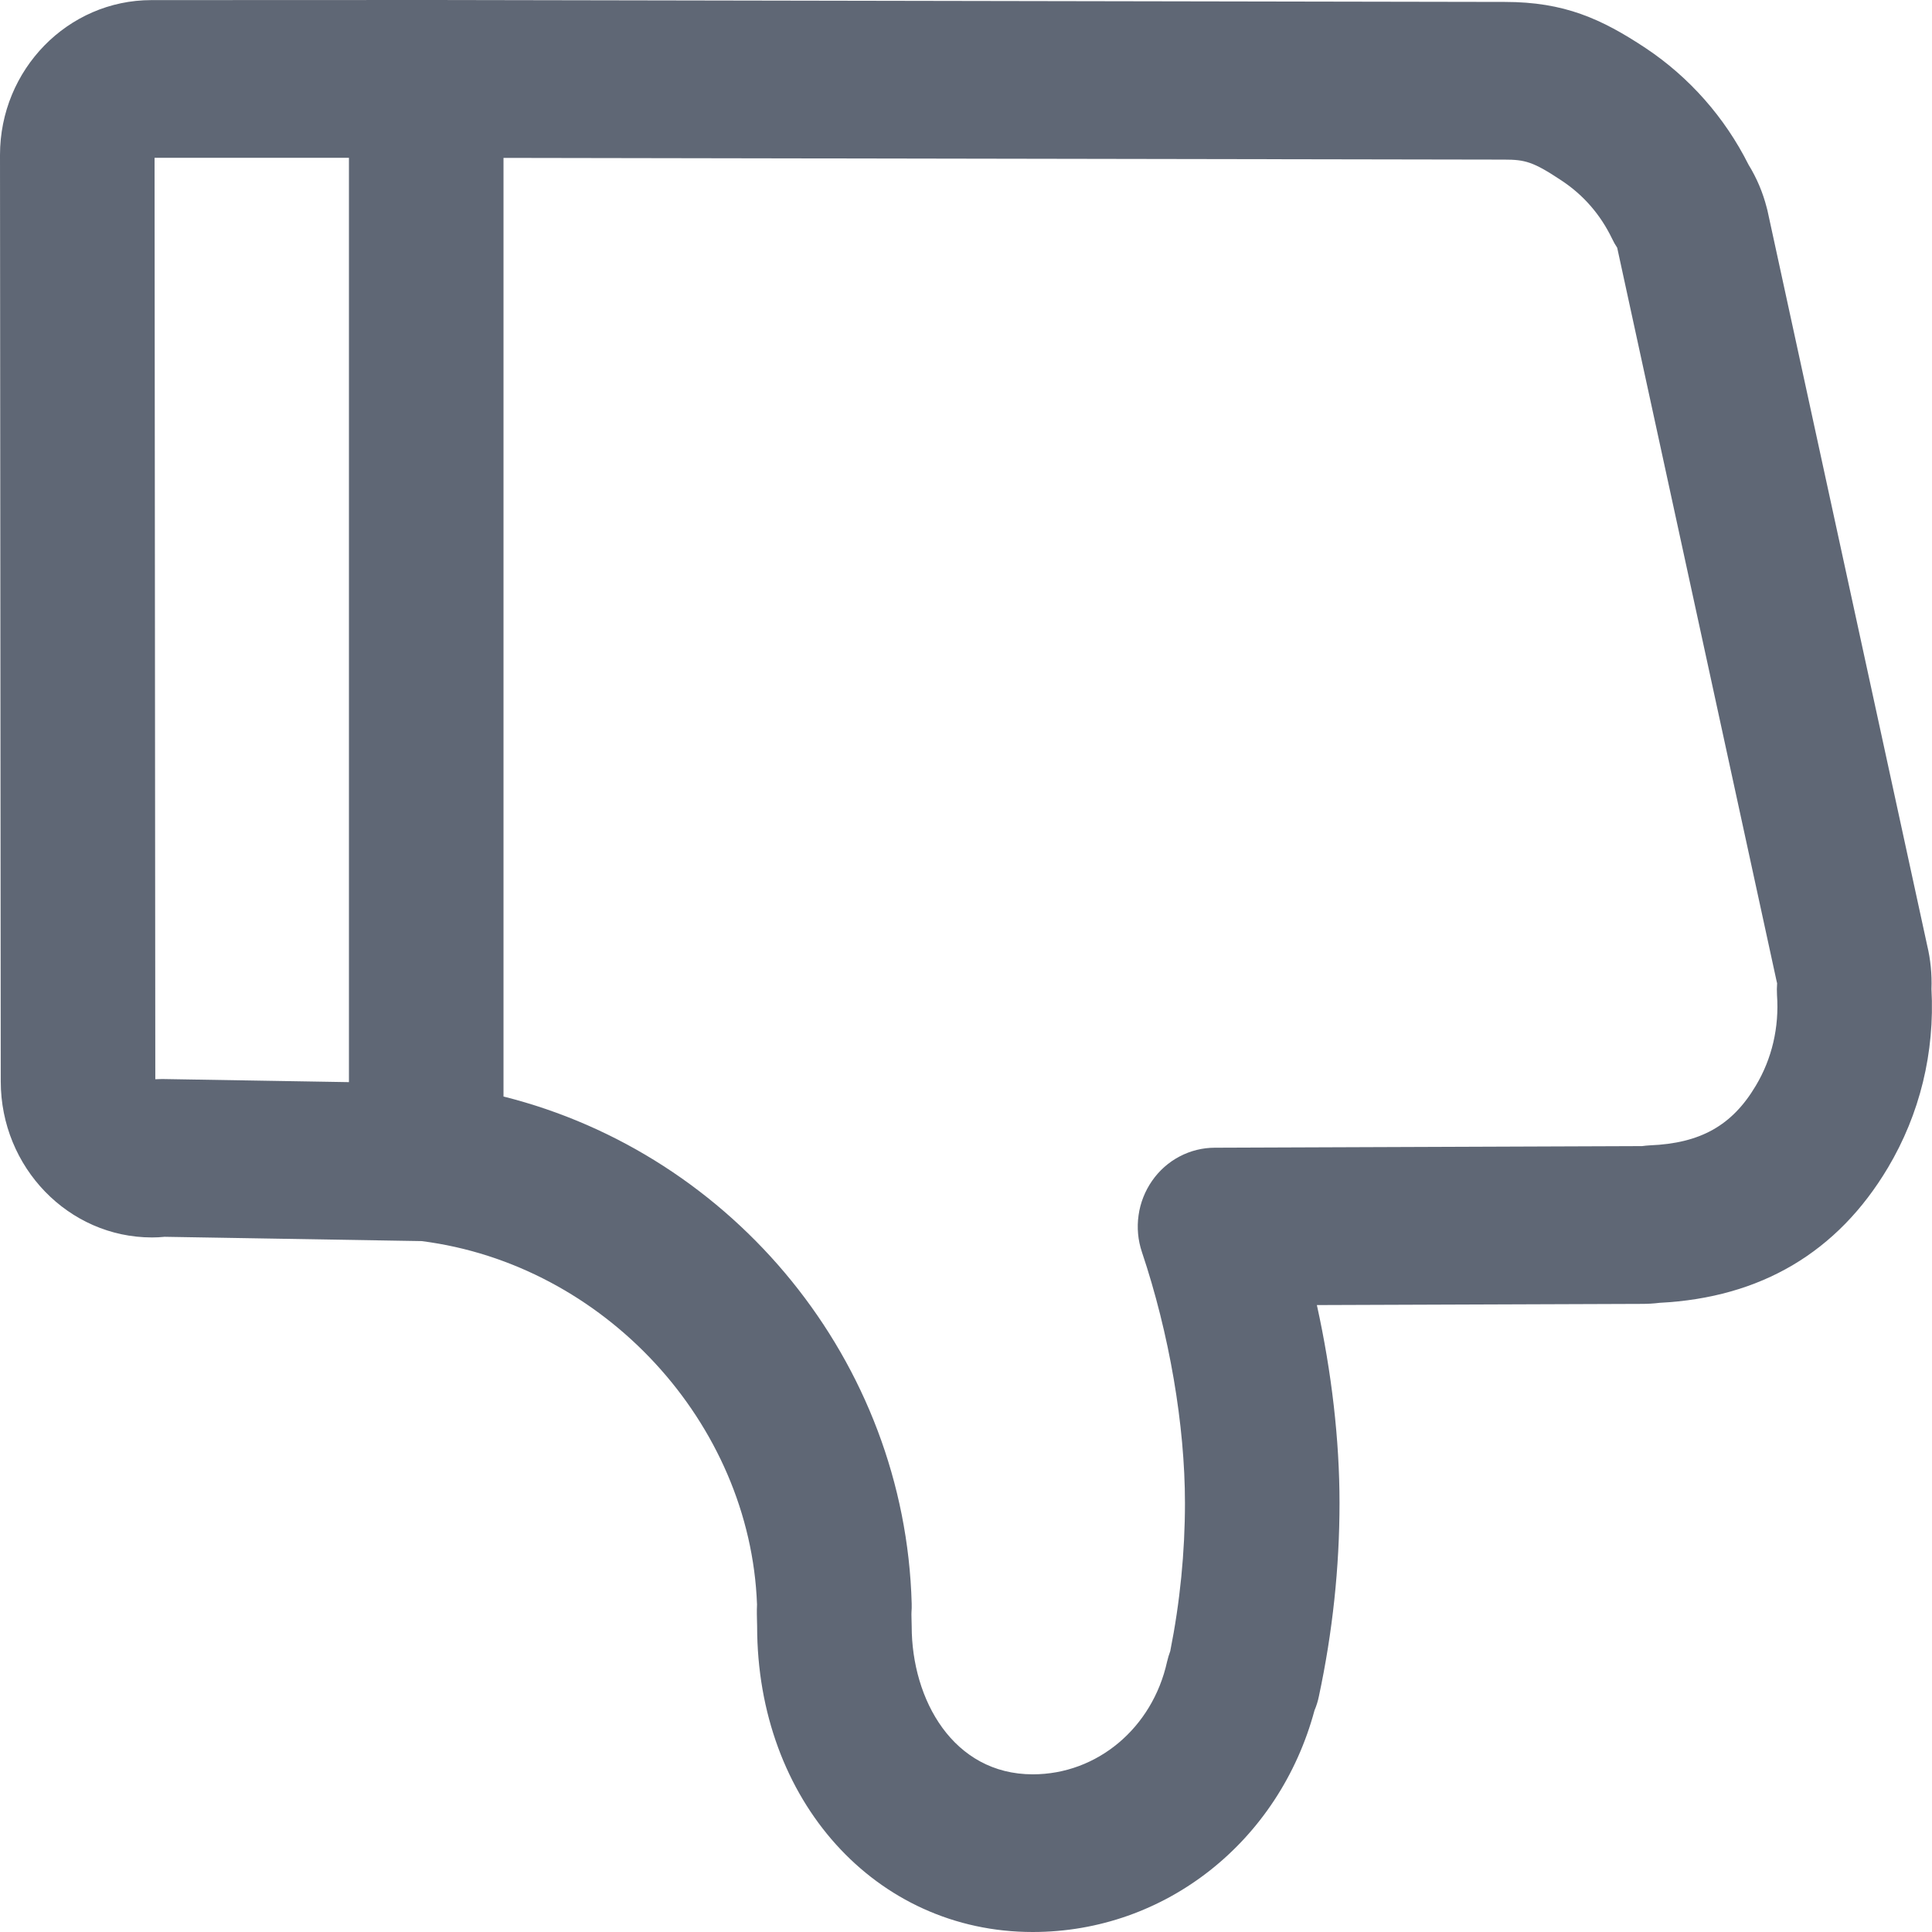
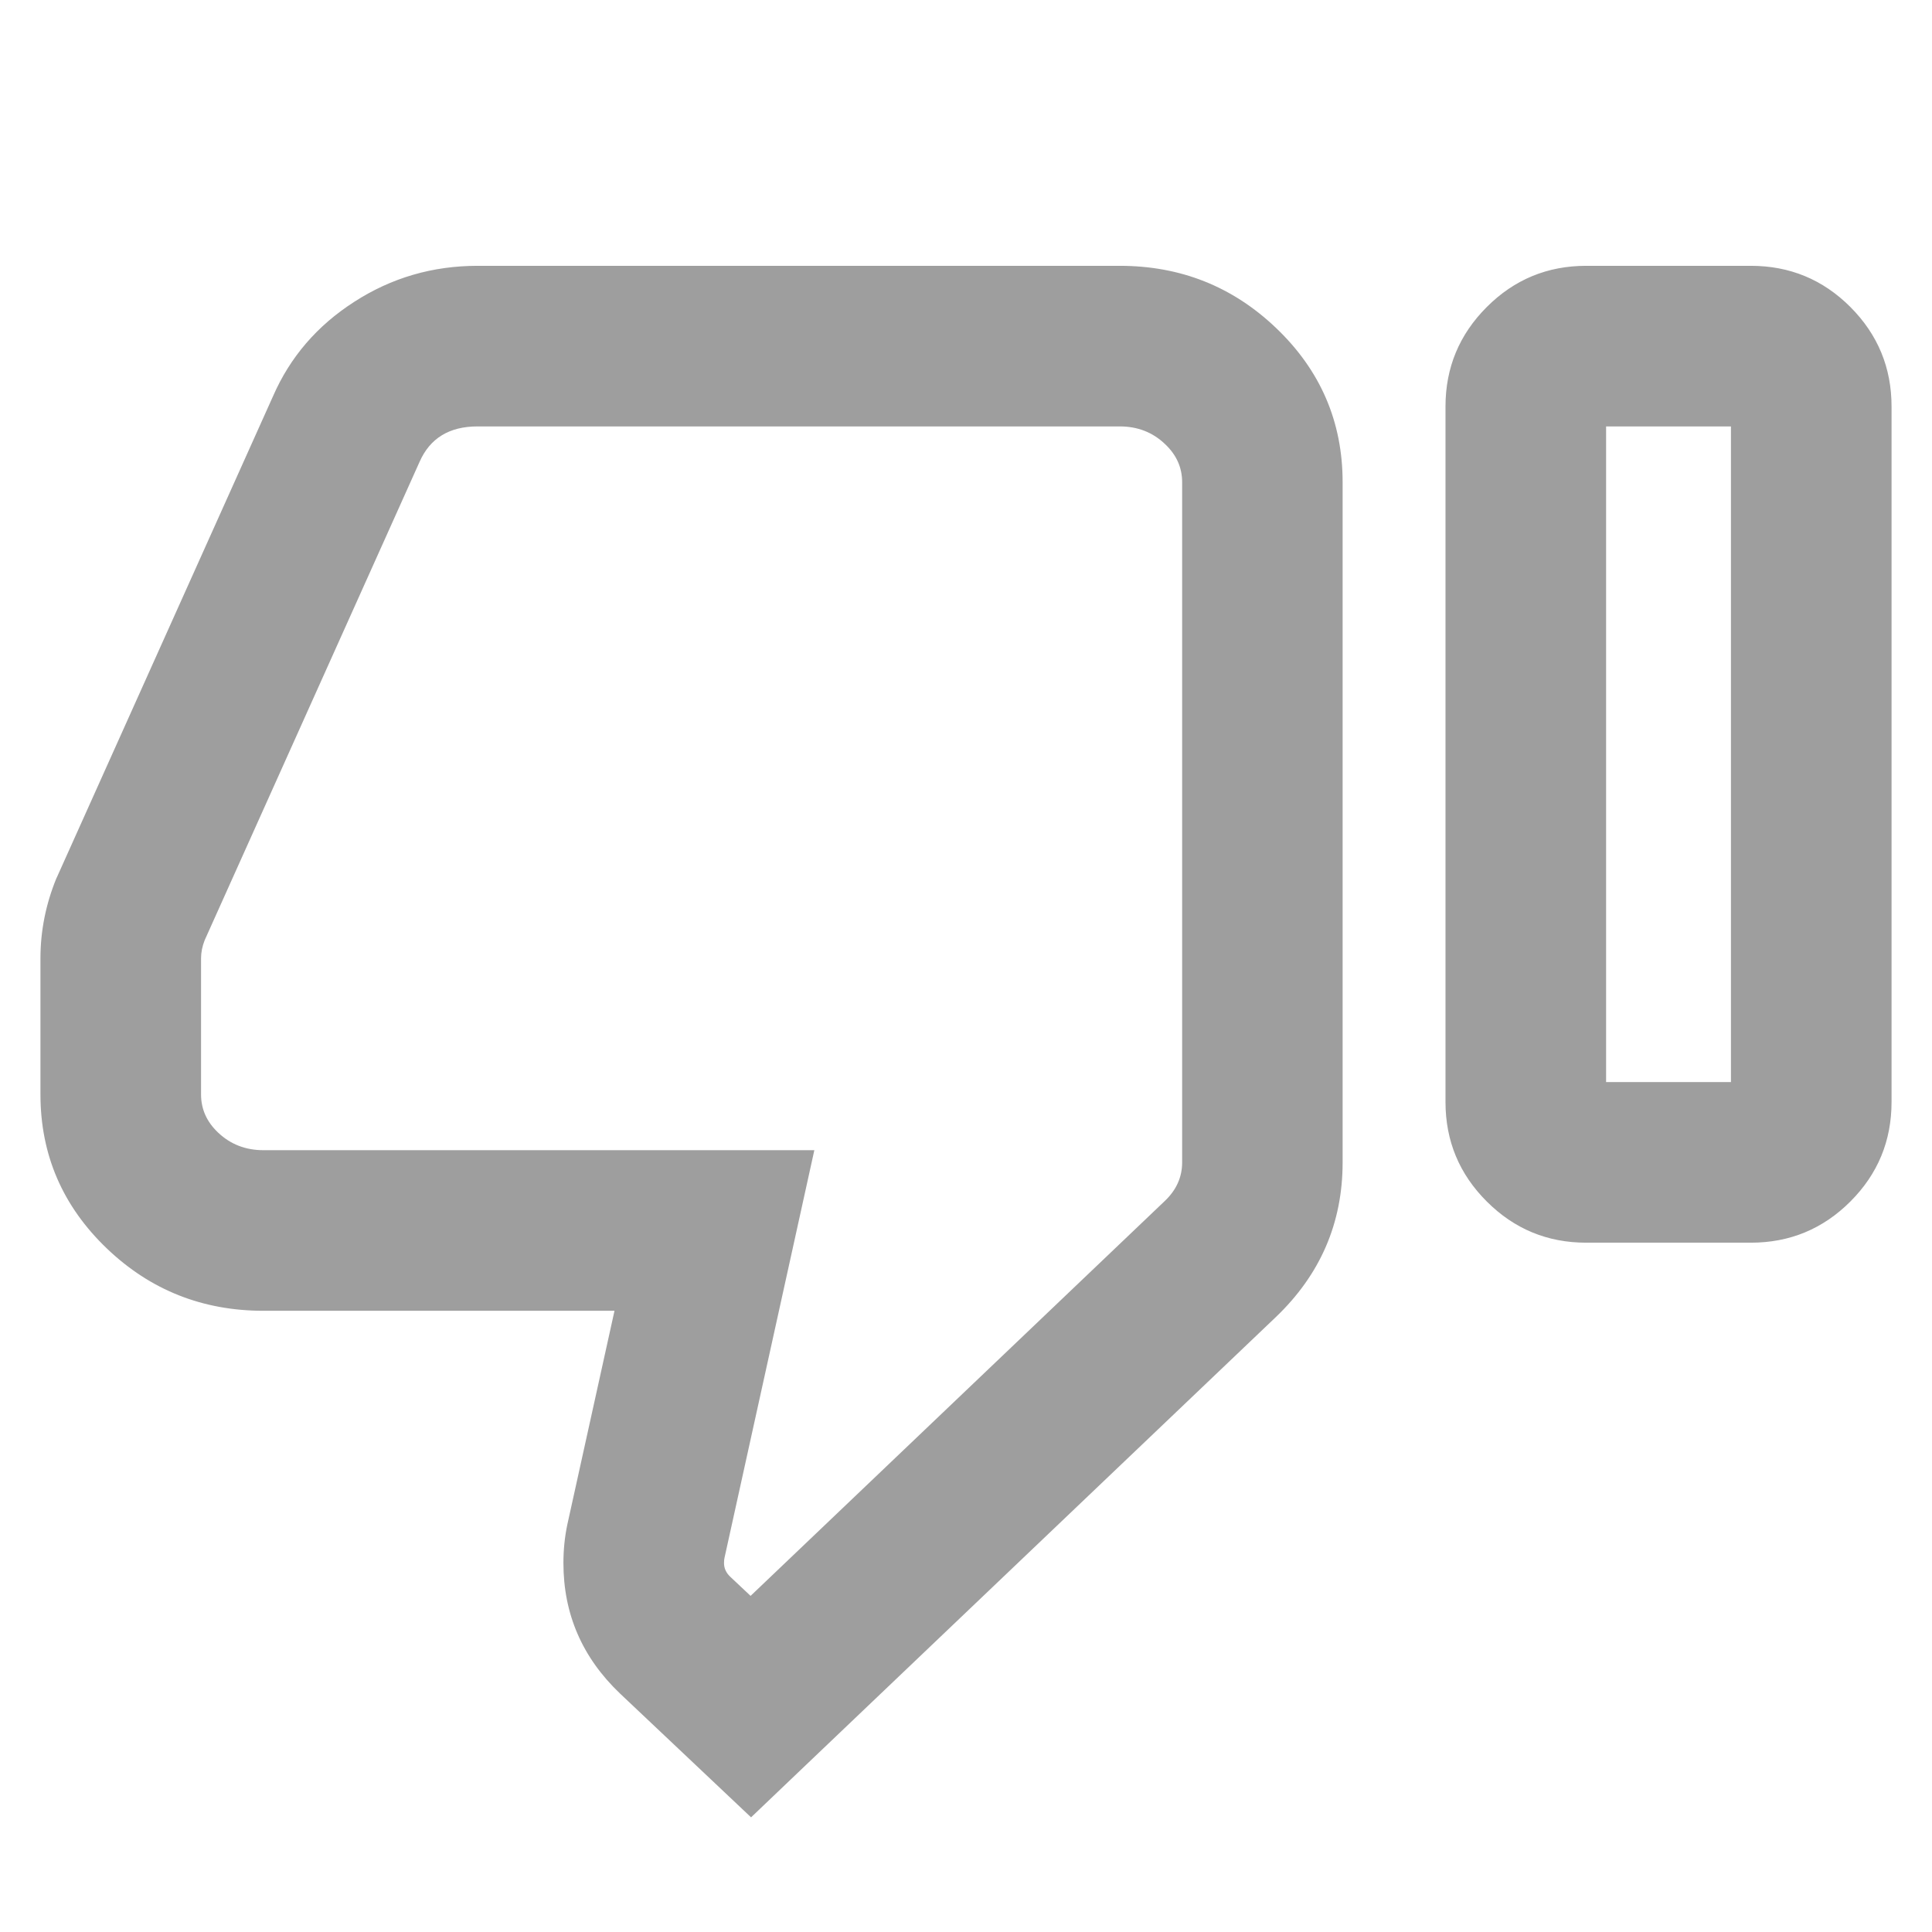
- <svg xmlns="http://www.w3.org/2000/svg" width="18" height="18" viewBox="0 0 18 18" fill="none">
-   <path d="M17.589 10.88C17.12 11.667 16.405 12.09 15.463 12.138C15.406 12.145 15.352 12.148 15.299 12.148L12.269 12.159C12.407 12.784 12.48 13.416 12.48 14.003C12.48 14.603 12.415 15.209 12.288 15.803C12.279 15.848 12.265 15.893 12.247 15.935C11.918 17.157 10.856 18 9.622 18C8.158 18 7.054 16.775 7.054 15.151L7.053 15.11C7.052 15.068 7.05 15.012 7.053 14.949C6.991 13.256 5.627 11.779 3.928 11.563L1.534 11.523C1.495 11.527 1.455 11.529 1.416 11.529C0.639 11.529 0.007 10.876 0.007 10.075L0 1.444C0 0.648 0.633 0.001 1.41 0.001L4.036 0H4.037L14.021 0.018H14.021C14.573 0.018 14.92 0.175 15.332 0.448C15.739 0.719 16.07 1.094 16.291 1.535C16.368 1.66 16.424 1.794 16.46 1.934C16.462 1.943 16.465 1.952 16.467 1.961L17.955 8.808C17.987 8.941 18 9.078 17.995 9.215C18.027 9.805 17.887 10.38 17.589 10.88ZM1.447 10.055C1.468 10.054 1.49 10.053 1.512 10.053L3.251 10.082V1.47L1.44 1.47L1.447 10.055ZM16.551 9.136L15.067 2.308H15.067C15.049 2.281 15.033 2.253 15.019 2.223C14.911 1.999 14.752 1.816 14.547 1.681C14.284 1.506 14.208 1.487 14.013 1.487H14.013L4.691 1.471V10.216C6.84 10.755 8.433 12.686 8.494 14.941C8.495 14.972 8.494 14.992 8.492 15.022C8.491 15.036 8.492 15.05 8.492 15.064C8.493 15.093 8.494 15.122 8.494 15.151C8.494 15.837 8.882 16.531 9.622 16.531C10.222 16.531 10.736 16.1 10.873 15.483C10.881 15.449 10.891 15.415 10.903 15.383C10.994 14.926 11.04 14.462 11.04 14.003C11.04 13.277 10.894 12.424 10.639 11.665C10.602 11.555 10.591 11.437 10.608 11.321C10.624 11.206 10.668 11.096 10.734 11.001C10.8 10.906 10.888 10.828 10.989 10.775C11.091 10.721 11.204 10.693 11.318 10.693L15.299 10.678C15.323 10.675 15.347 10.672 15.371 10.671C15.843 10.652 16.138 10.486 16.358 10.116C16.509 9.864 16.577 9.572 16.556 9.271C16.554 9.235 16.554 9.197 16.557 9.161C16.555 9.153 16.553 9.144 16.551 9.136Z" fill="#5F6775" />
+ <svg xmlns="http://www.w3.org/2000/svg" width="16" height="16">
+   <path fill="#9E9E9E" transform="matrix(-1 0 0 -1 15 14.1334)" d="M14.113 3.792Q14.665 4.319 14.665 5.07L14.665 6.197Q14.665 6.537 14.533 6.86L14.528 6.87L12.739 10.852Q12.527 11.338 12.066 11.634Q11.604 11.932 11.045 11.932L5.727 11.932Q4.972 11.932 4.433 11.418Q3.881 10.892 3.881 10.14L3.881 4.507Q3.881 3.754 4.435 3.225L8.323 -0.481L8.78 -0.917L9.865 0.108Q10.334 0.555 10.334 1.189Q10.334 1.353 10.302 1.506L9.911 3.278L12.818 3.278Q13.574 3.278 14.113 3.792ZM13.195 4.755Q13.041 4.608 12.818 4.608L8.256 4.608L8.434 3.8L9 1.232Q9.004 1.215 9.004 1.189Q9.004 1.124 8.952 1.075L8.784 0.917L5.353 4.188Q5.21 4.324 5.21 4.507L5.21 10.14Q5.21 10.322 5.351 10.455Q5.504 10.602 5.727 10.602L11.045 10.602Q11.397 10.602 11.526 10.307L13.305 6.347Q13.335 6.271 13.335 6.197L13.335 5.07Q13.335 4.888 13.195 4.755ZM-0.665 5.007L-0.665 10.767Q-0.665 11.249 -0.324 11.591Q0.017 11.932 0.5 11.932L1.864 11.932Q2.346 11.932 2.687 11.591Q3.029 11.249 3.029 10.767L3.029 5.007Q3.029 4.524 2.687 4.183Q2.346 3.842 1.864 3.842L0.5 3.842Q0.017 3.842 -0.324 4.183Q-0.665 4.524 -0.665 5.007ZM0.665 10.602L1.699 10.602L1.699 5.172L0.665 5.172L0.665 10.602Z" fill-rule="evenodd" />
</svg>
